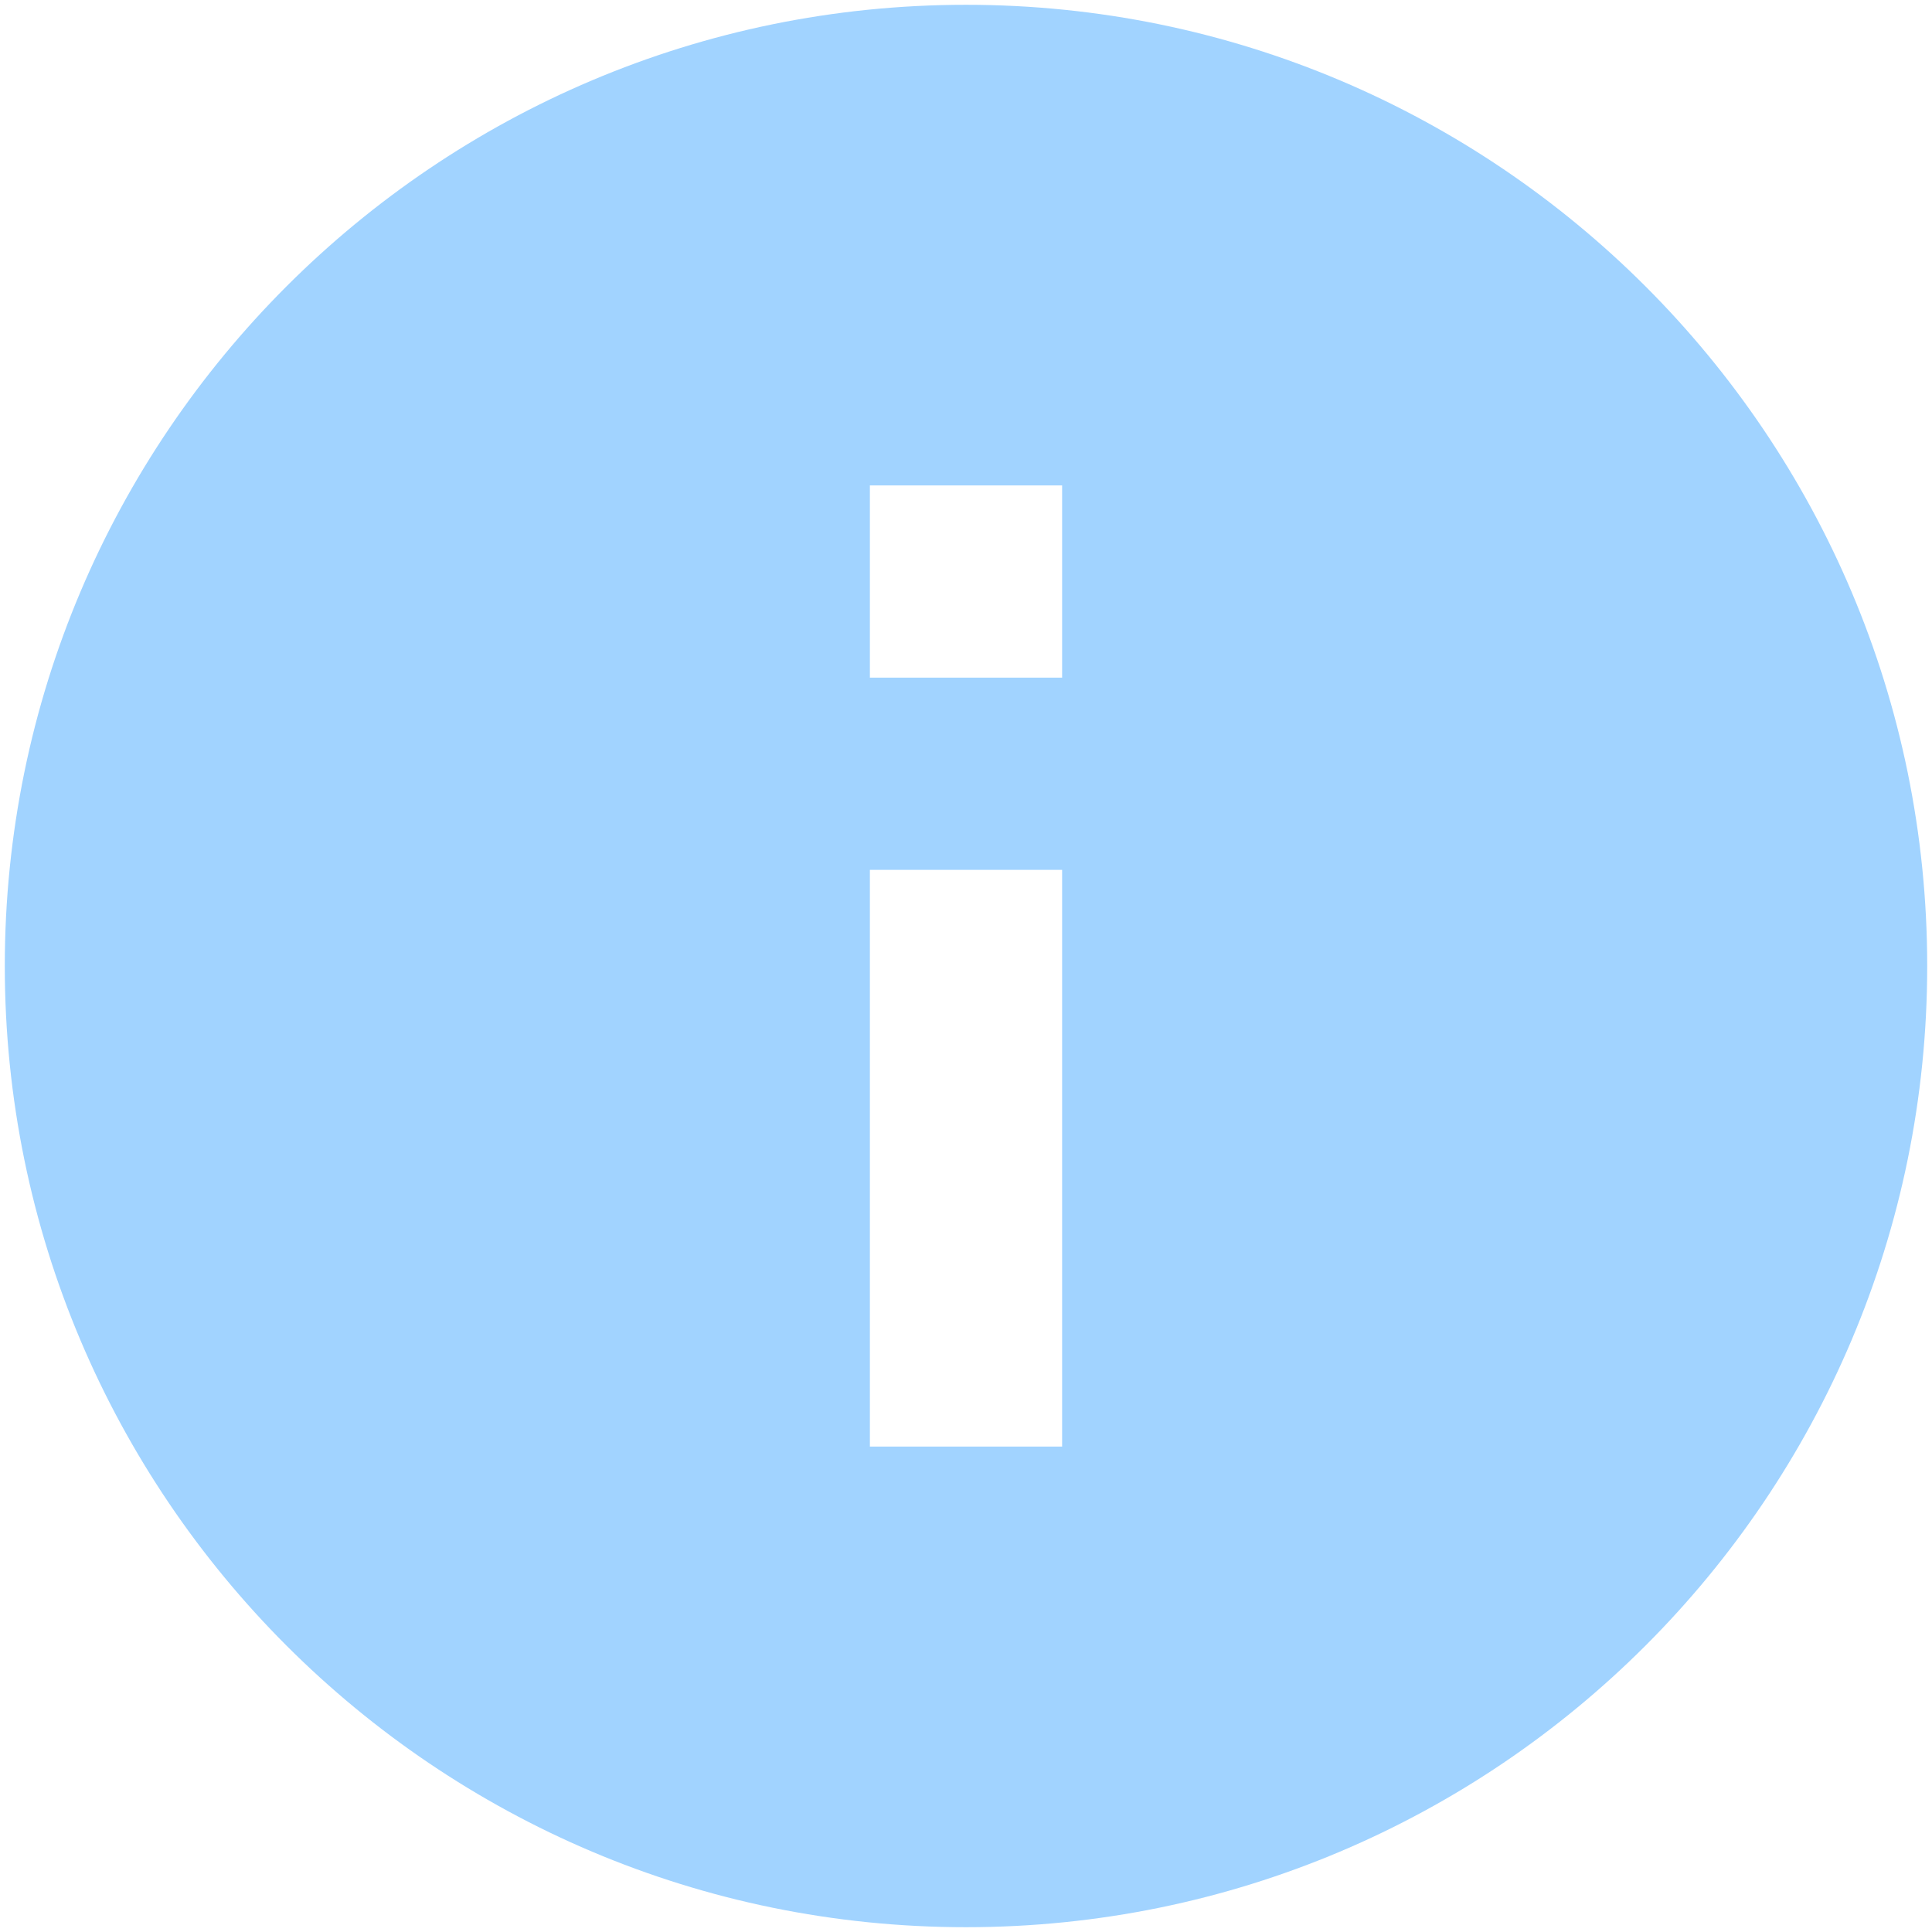
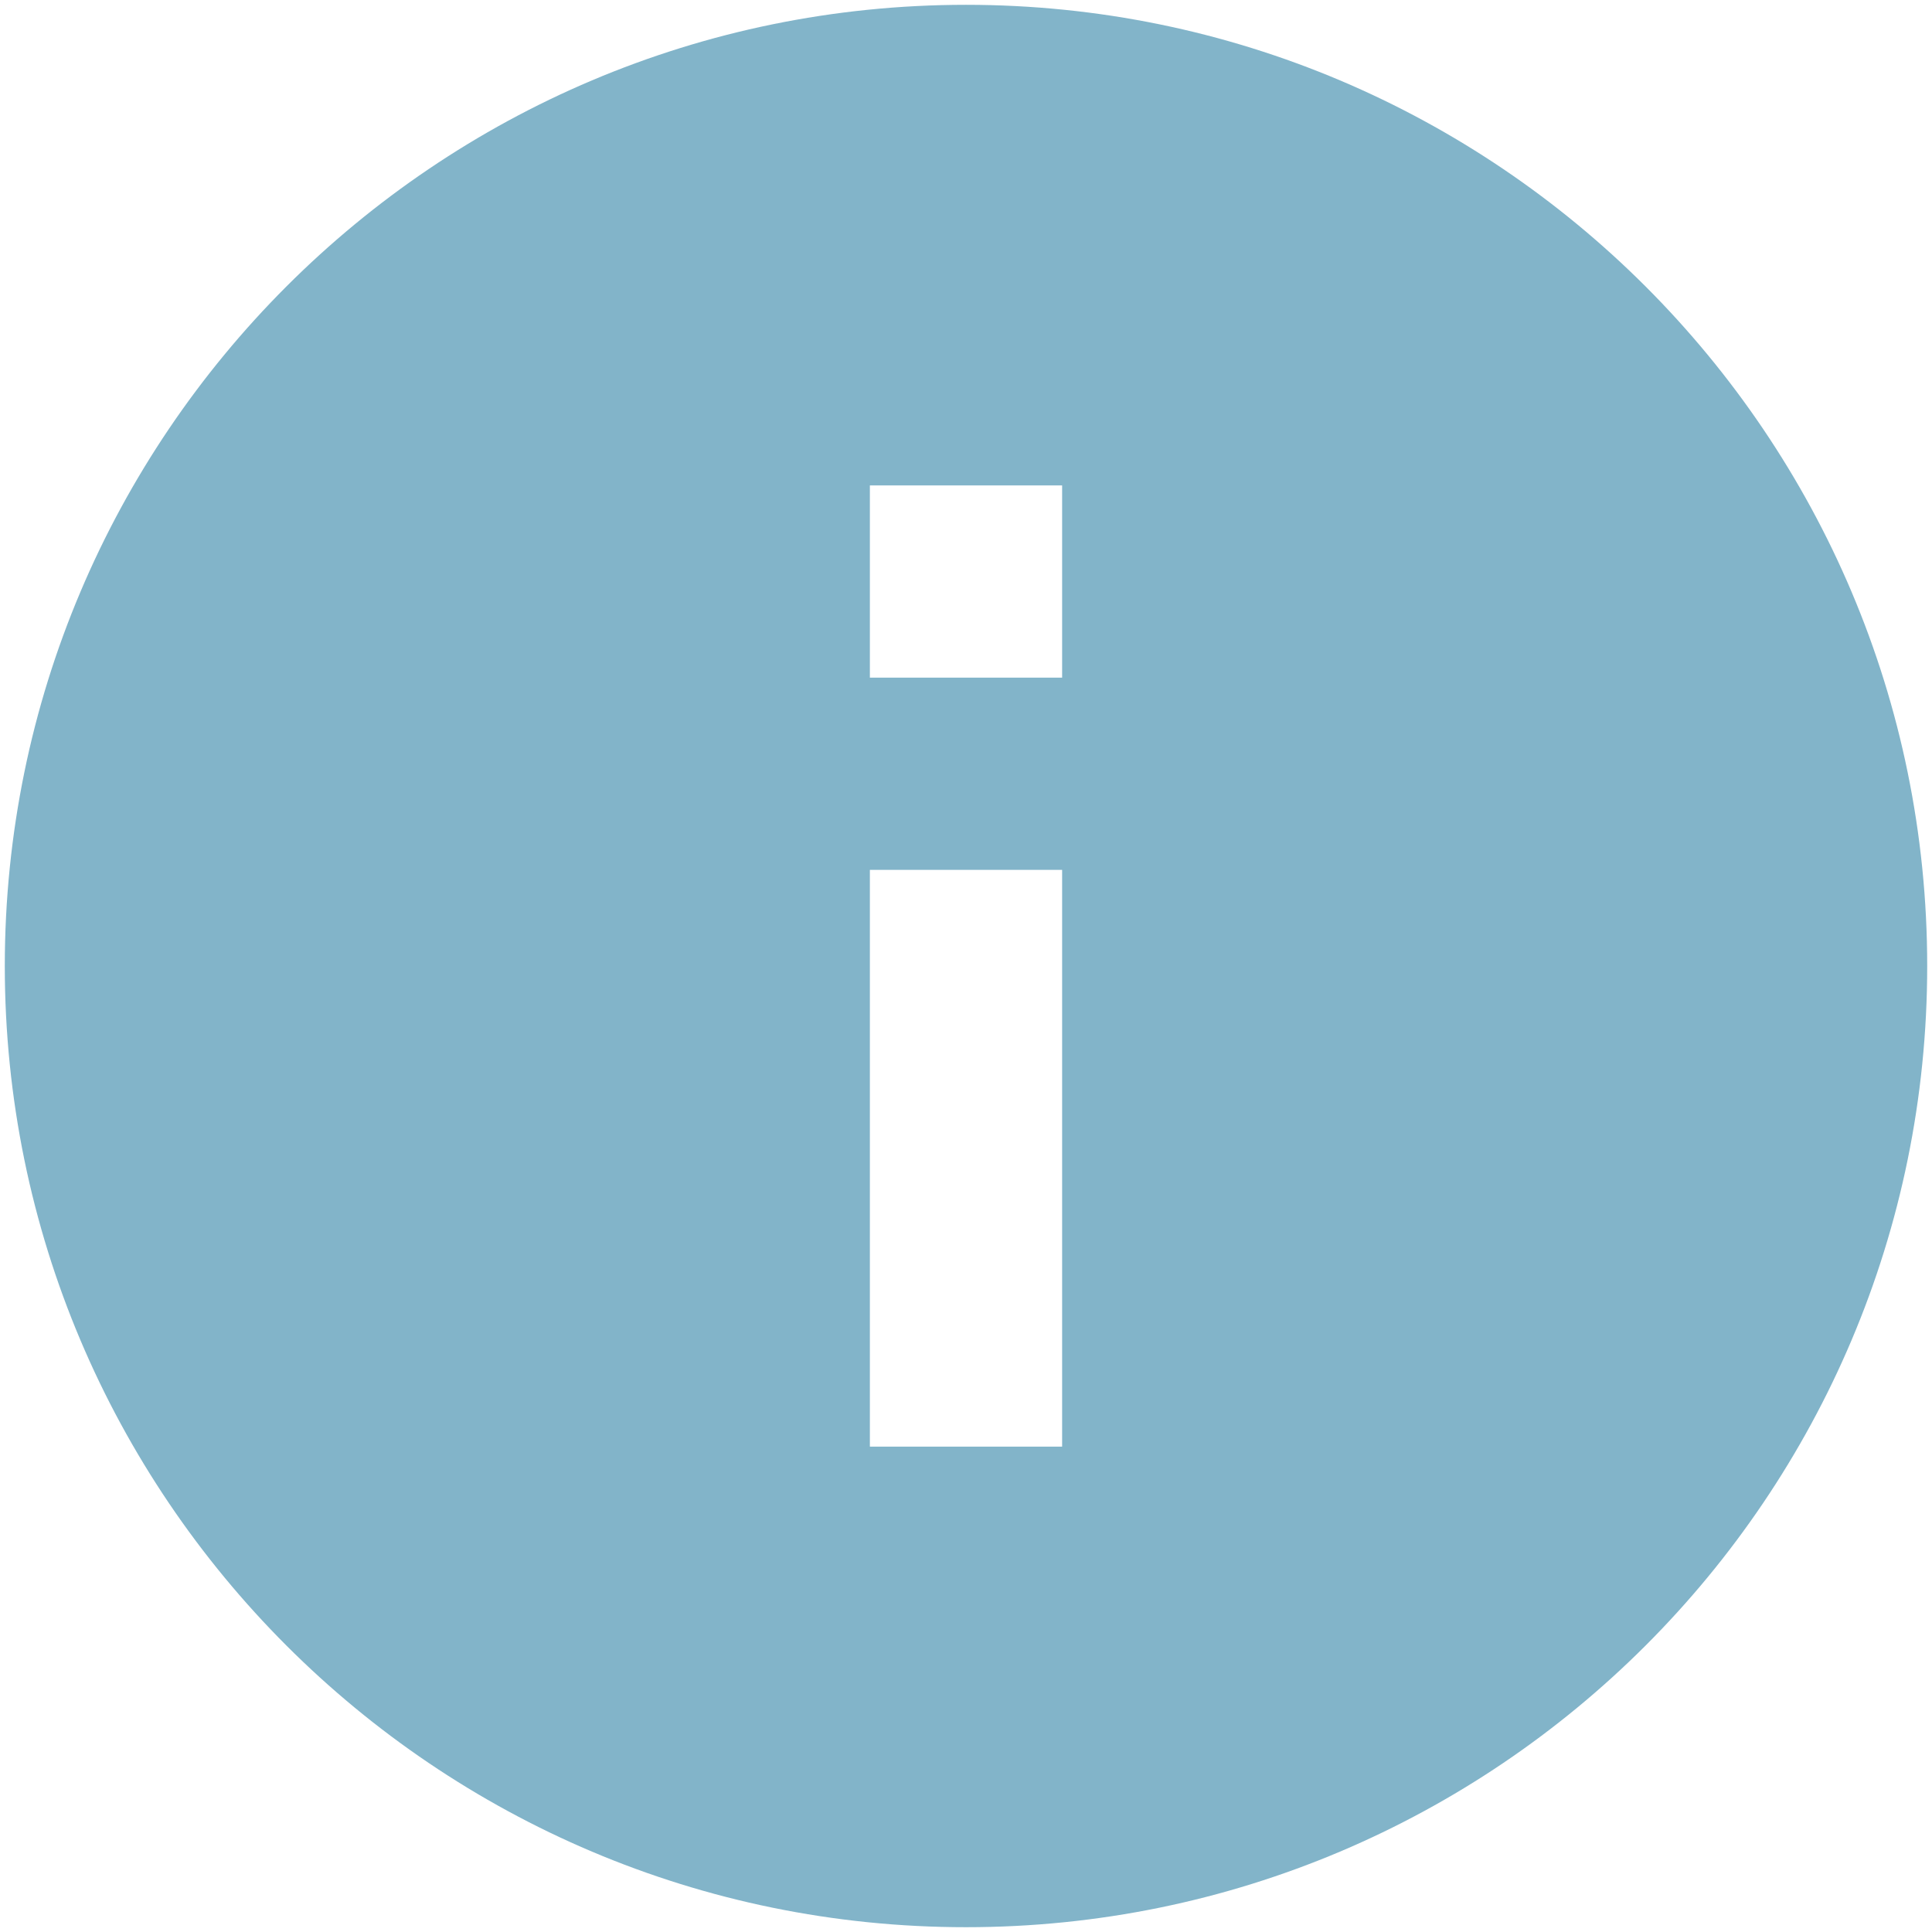
<svg xmlns="http://www.w3.org/2000/svg" width="134" height="134" viewBox="0 0 134 134" fill="none">
-   <g id="USWDS Components">
-     <g id="Icons">
-       <g id="Fill">
-         <path id="Vector" fill-rule="evenodd" clip-rule="evenodd" d="M67 0.333C30.2 0.333 0.333 30.2 0.333 67C0.333 103.8 30.2 133.667 67 133.667C103.8 133.667 133.667 103.8 133.667 67C133.667 30.2 103.8 0.333 67 0.333ZM73.667 100.333H60.333V60.333H73.667V100.333ZM73.667 47H60.333V33.667H73.667V47Z" fill="#A1D3FF" />
-       </g>
-     </g>
-   </g>
+   <path fill-rule="evenodd" clip-rule="evenodd" d="M67 0.334C30.2 0.334 0.333 30.201 0.333 67.001C0.333 103.801 30.2 133.667 67 133.667C103.8 133.667 133.667 103.801 133.667 67.001C133.667 30.201 103.8 0.334 67 0.334ZM73.667 100.334H60.333V60.334H73.667V100.334ZM73.667 47.001H60.333V33.667H73.667V47.001Z" fill="#82B4C9" />
</svg>
